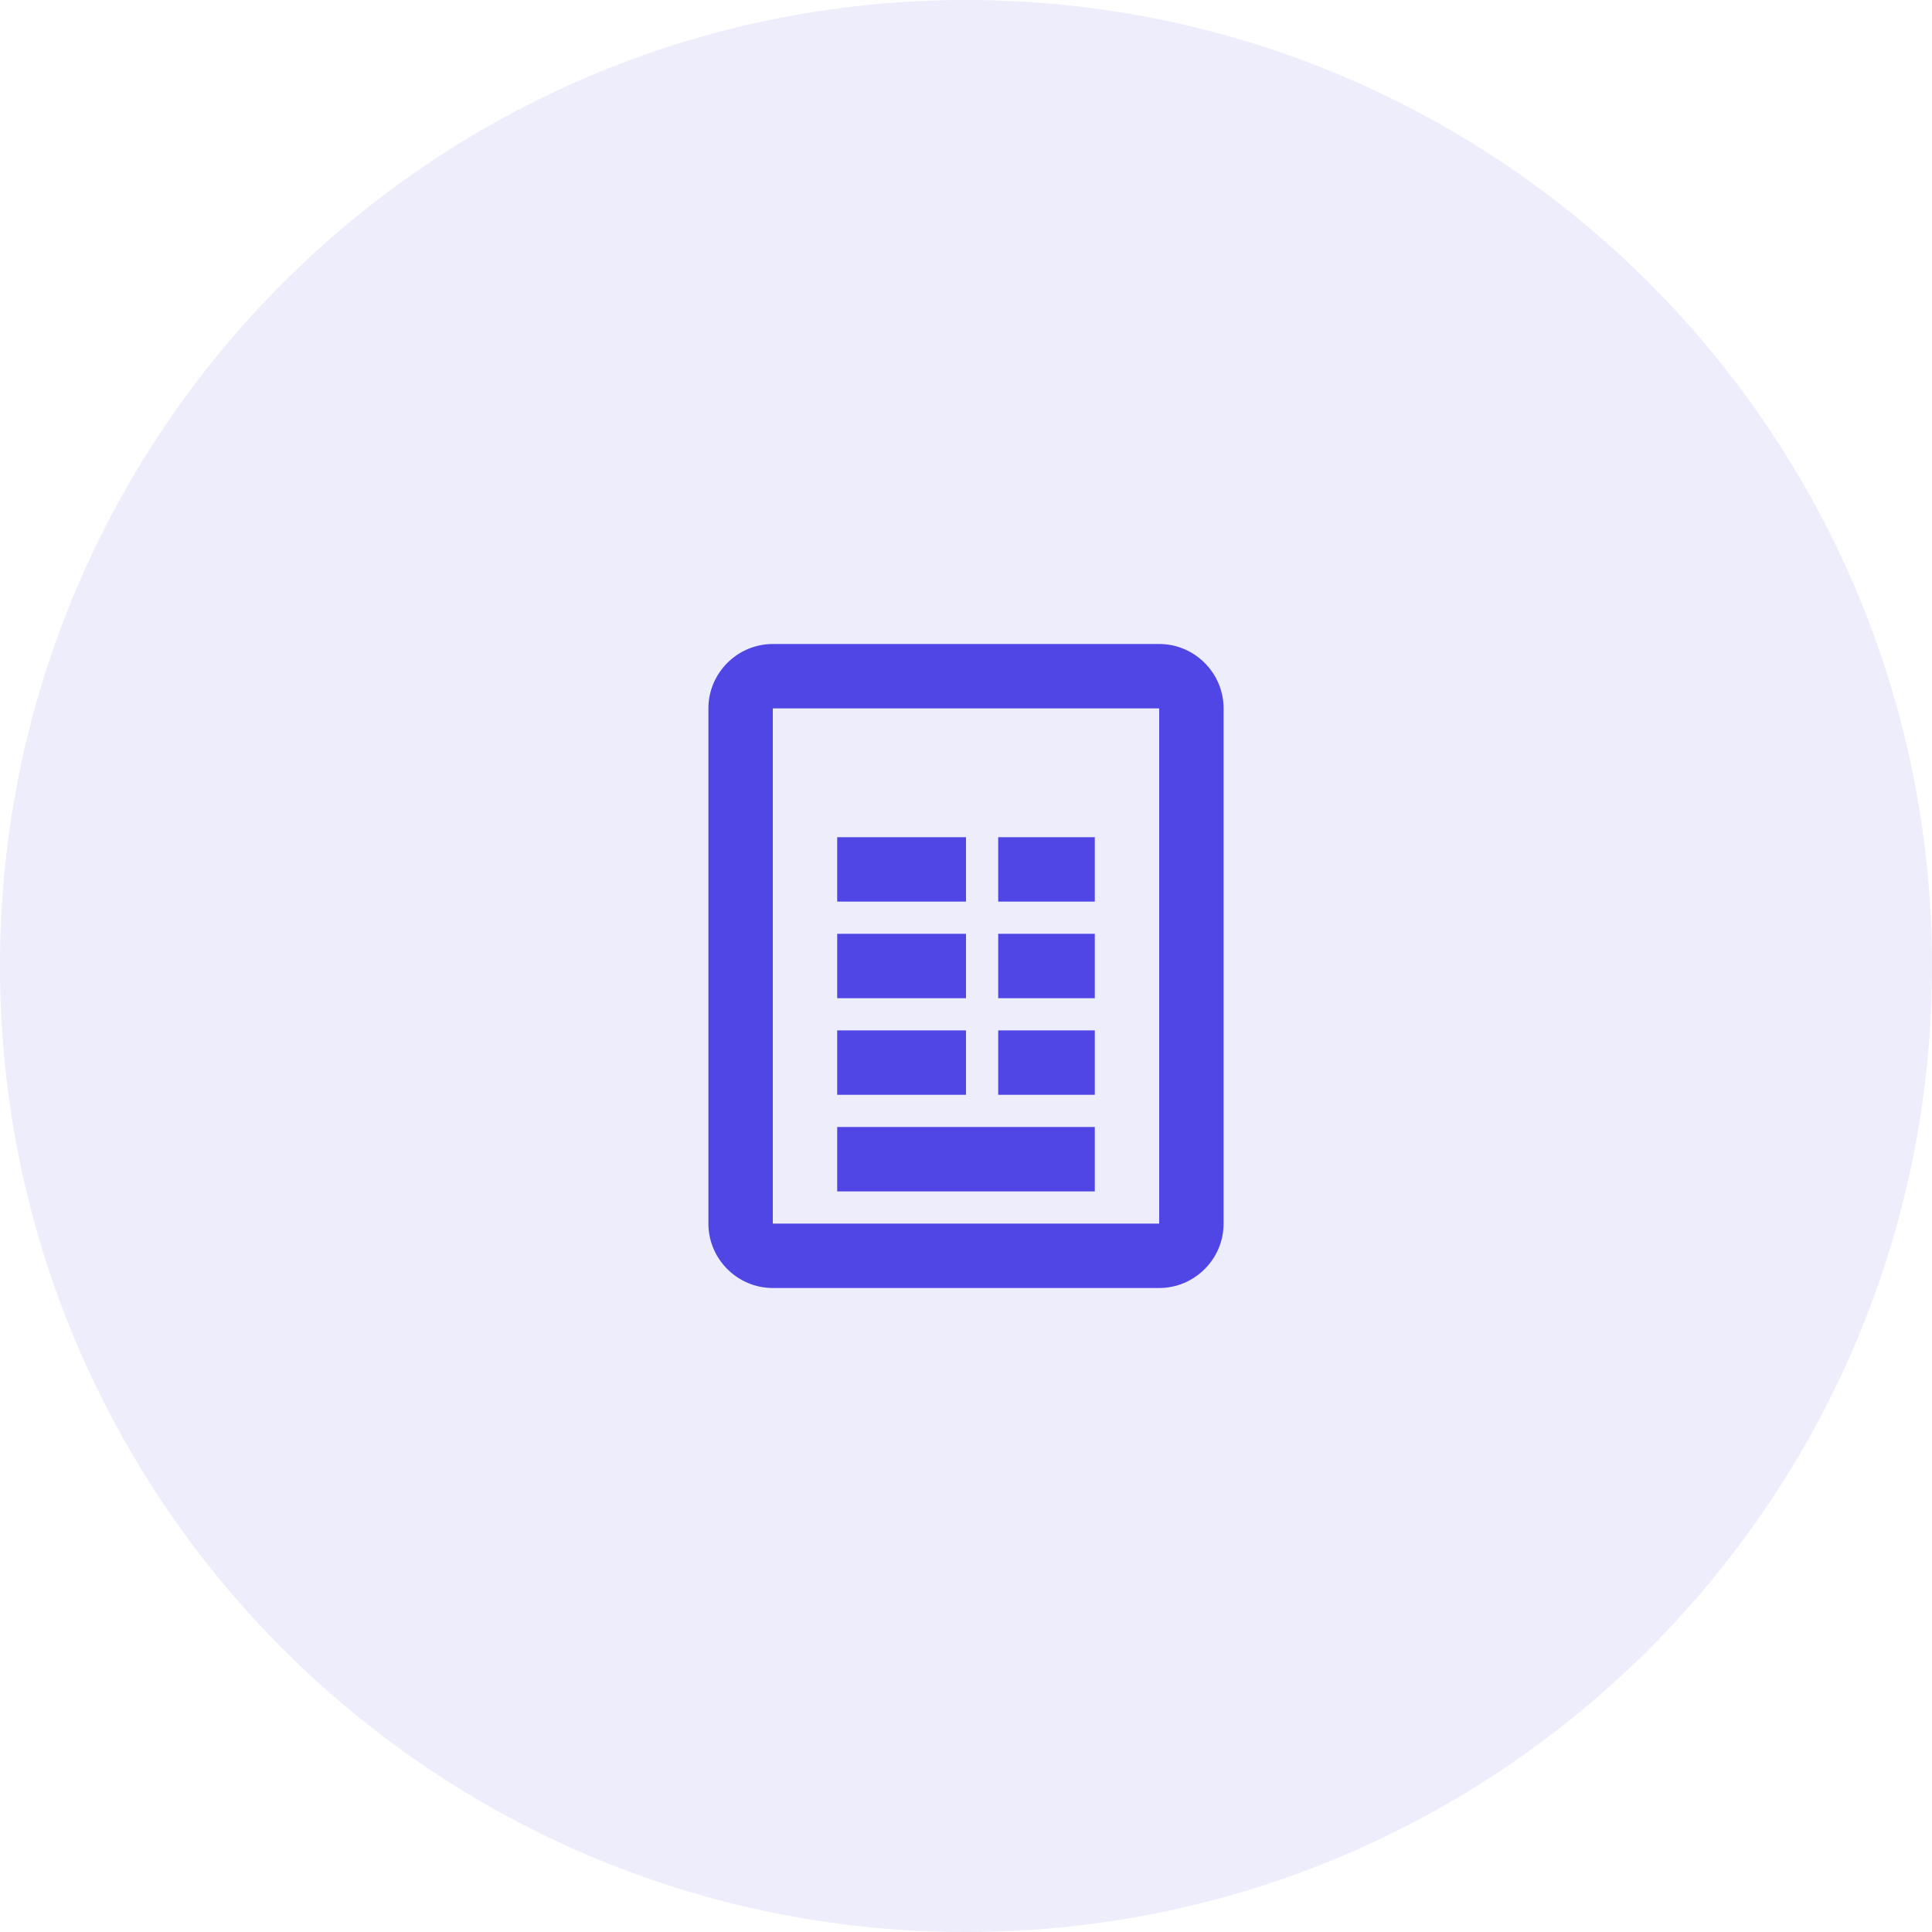
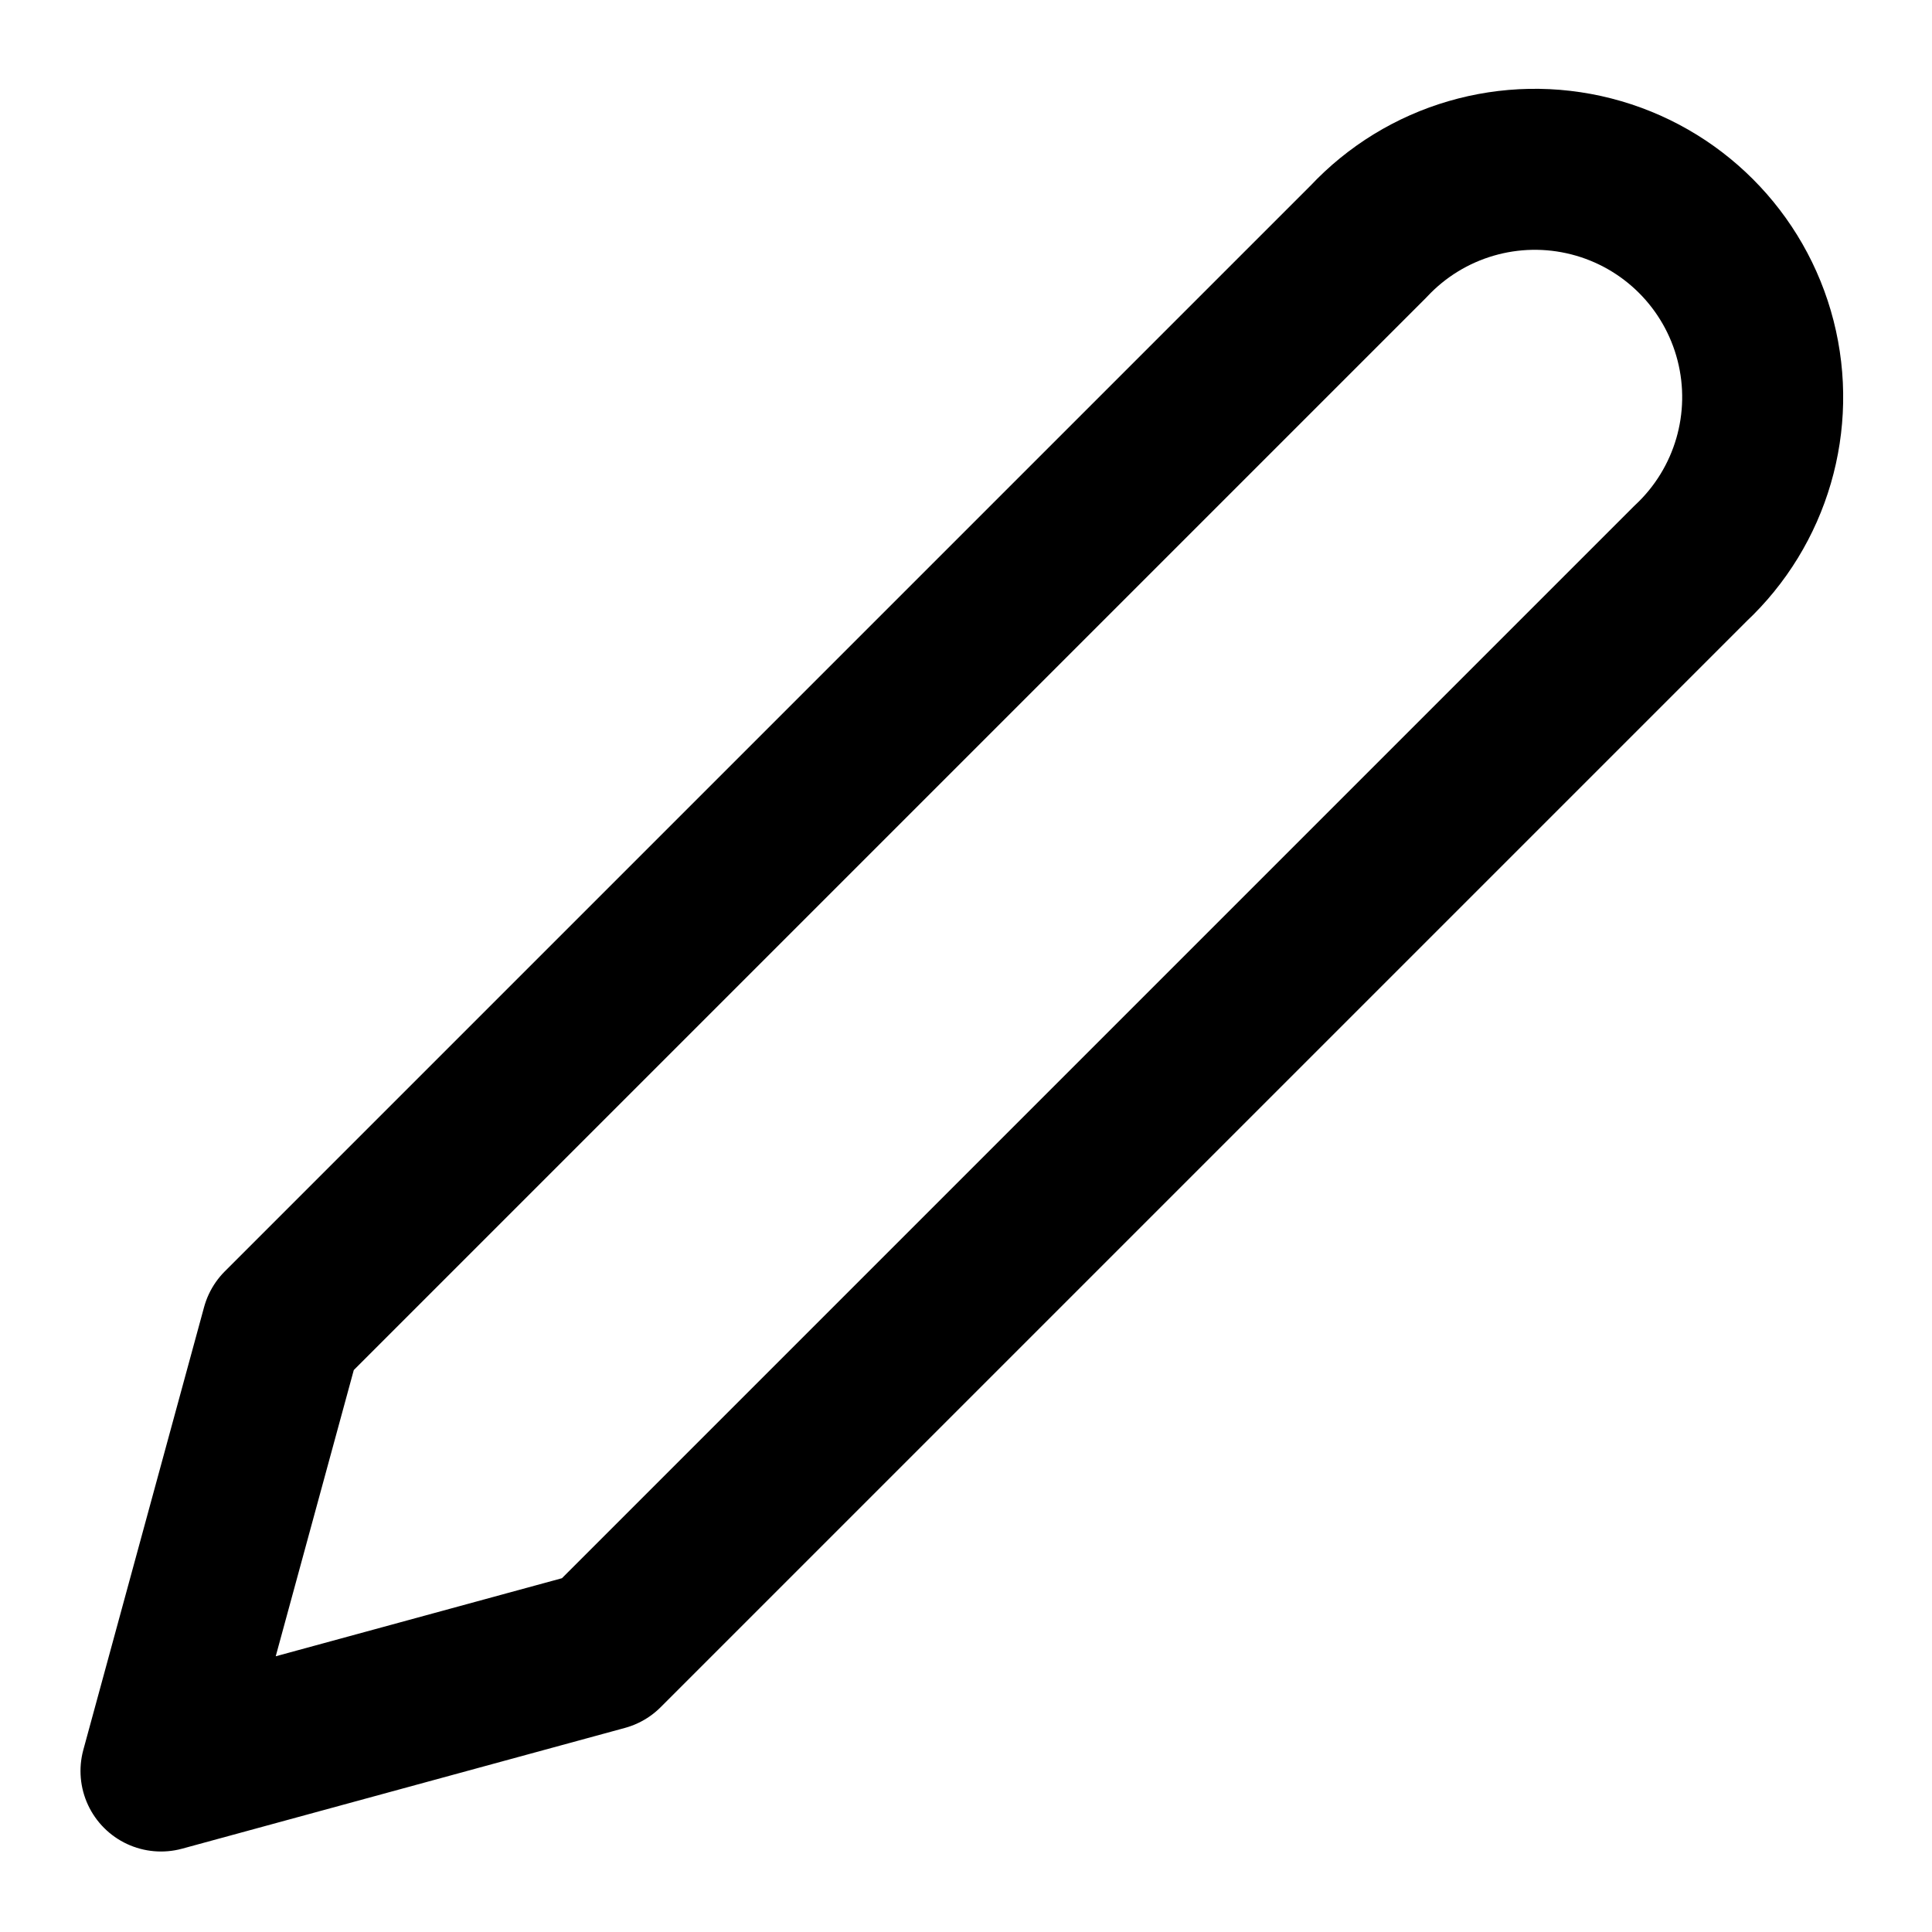
- <svg xmlns="http://www.w3.org/2000/svg" width="60" height="60" viewBox="0 0 60 60" fill="none">
-   <rect width="60" height="60" rx="30" fill="#4F46E5" fill-opacity="0.1" />
-   <path d="M36 20H24C22.9 20 22 20.9 22 22V38C22 39.1 22.9 40 24 40H36C37.1 40 38 39.1 38 38V22C38 20.9 37.1 20 36 20ZM36 38H24V22H36V38Z" fill="#4F46E5" />
-   <path d="M30 26H26V28H30V26Z" fill="#4F46E5" />
-   <path d="M34 26H31V28H34V26Z" fill="#4F46E5" />
-   <path d="M30 29H26V31H30V29Z" fill="#4F46E5" />
-   <path d="M34 29H31V31H34V29Z" fill="#4F46E5" />
-   <path d="M30 32H26V34H30V32Z" fill="#4F46E5" />
-   <path d="M34 32H31V34H34V32Z" fill="#4F46E5" />
-   <path d="M34 35H26V37H34V35Z" fill="#4F46E5" />
+ <svg xmlns="http://www.w3.org/2000/svg" width="24" height="24" viewBox="0 0 24 24" fill="none" stroke="currentColor" stroke-width="2" stroke-linecap="round" stroke-linejoin="round">
+   <path d="M17 3a2.83 2.83 0 1 1 4 4L7.5 20.5 2 22l1.5-5.5L17 3z" />
</svg>
